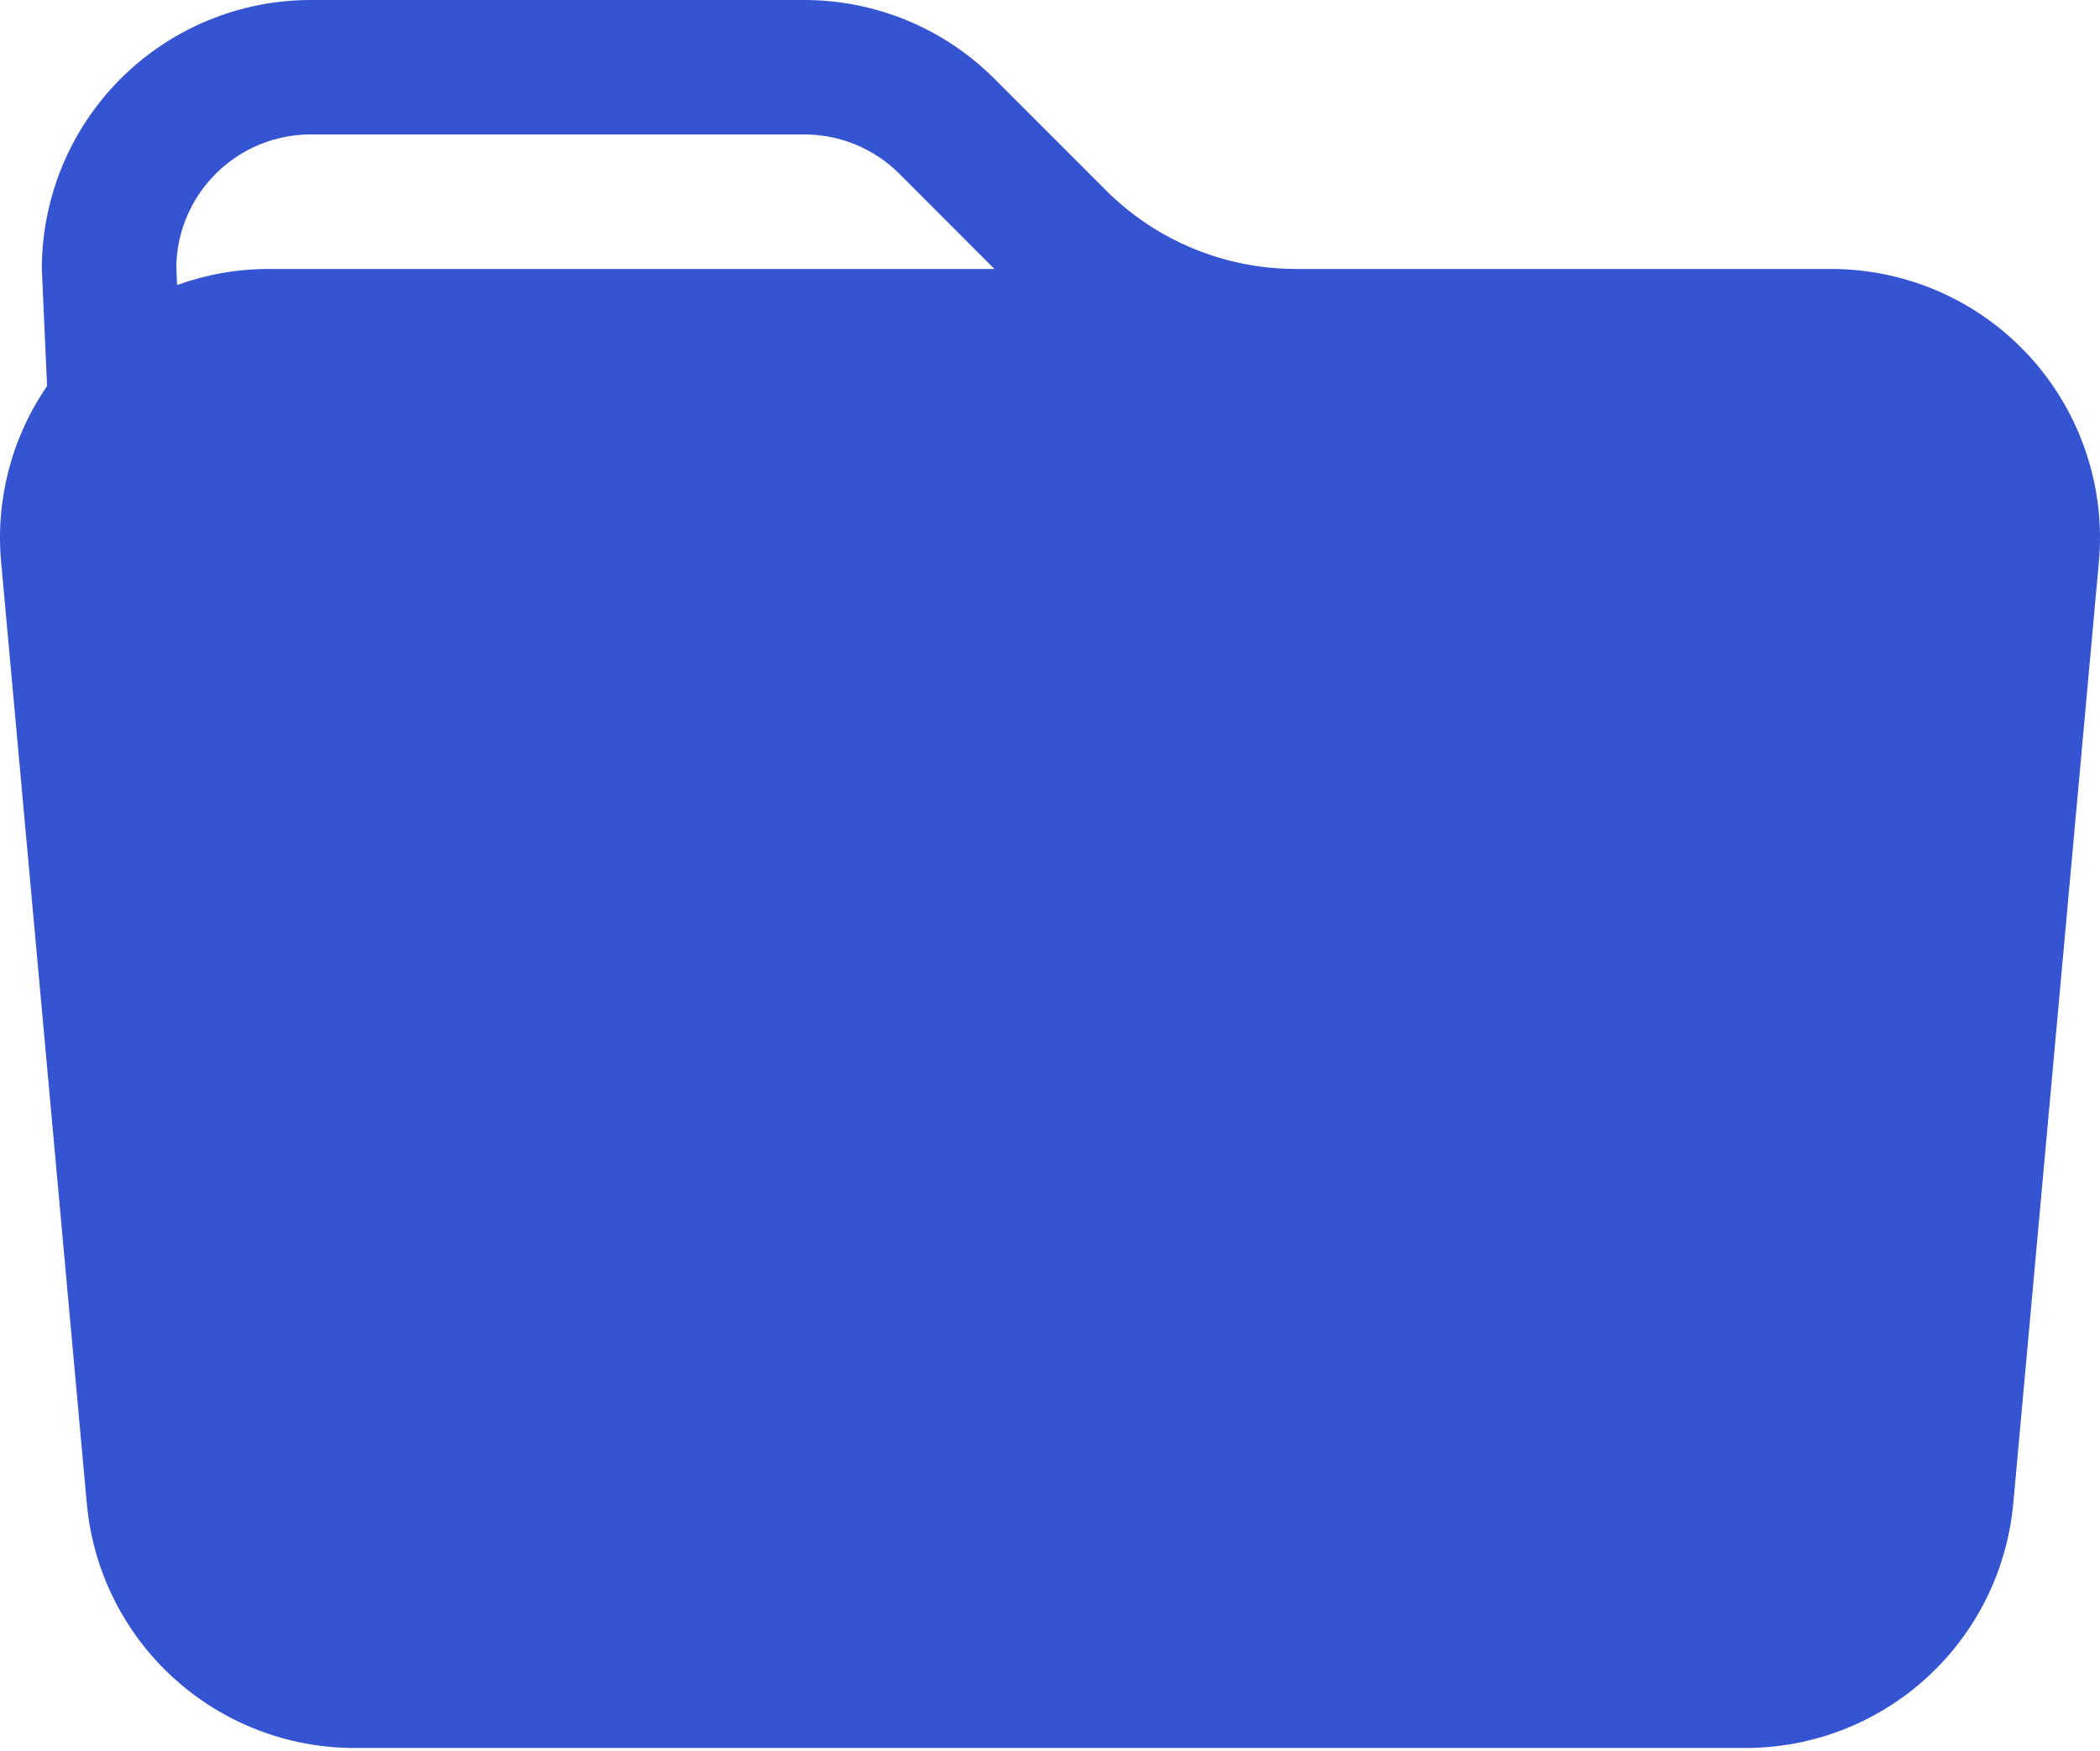
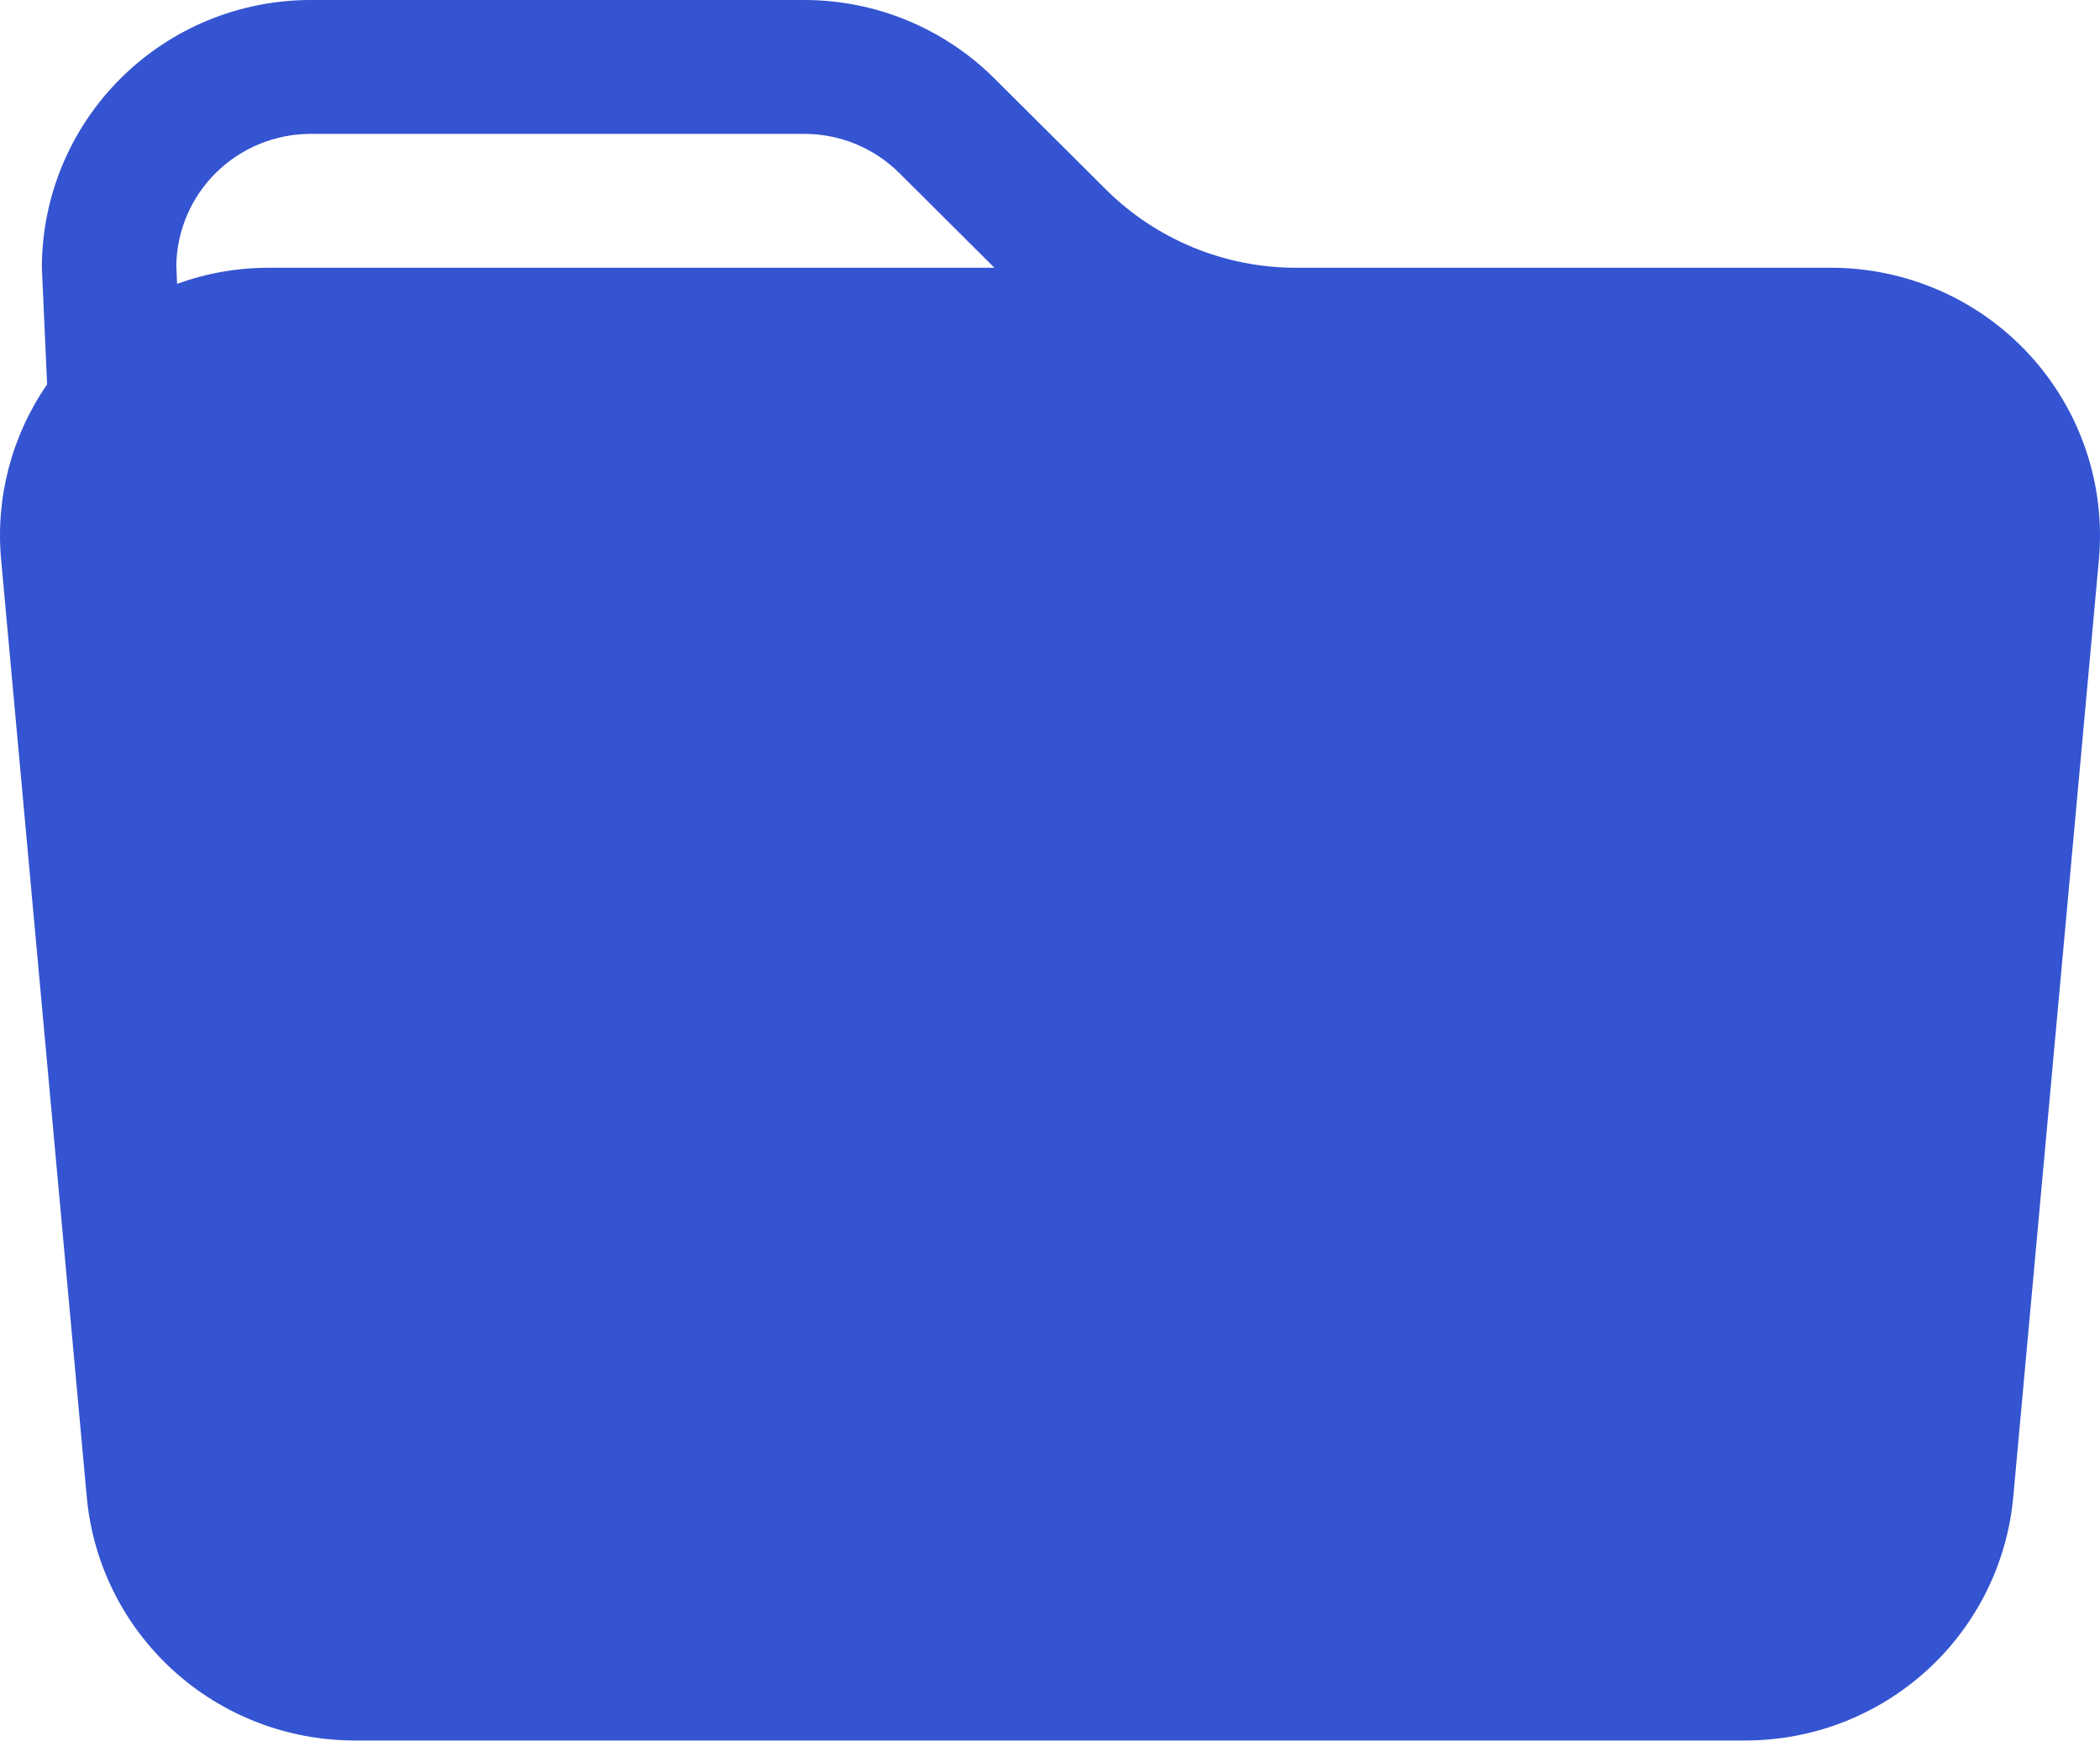
- <svg xmlns="http://www.w3.org/2000/svg" width="24" height="20" viewBox="0 0 24 20" fill="none">
-   <path d="M14.809 3.073H20.927C21.354 3.073 21.776 3.162 22.167 3.334C22.558 3.506 22.908 3.758 23.196 4.073C23.484 4.388 23.703 4.76 23.839 5.165C23.976 5.57 24.026 5.998 23.987 6.423L23.009 17.178C22.939 17.941 22.587 18.651 22.021 19.168C21.455 19.685 20.716 19.972 19.95 19.972H4.05C3.284 19.972 2.545 19.685 1.979 19.168C1.413 18.651 1.061 17.941 0.992 17.178L0.013 6.423C-0.053 5.712 0.133 5 0.538 4.411L0.478 3.073C0.478 2.258 0.802 1.476 1.378 0.9C1.955 0.324 2.736 0 3.551 0H9.192C10.007 0 10.789 0.324 11.365 0.9L12.637 2.172C13.213 2.749 13.995 3.072 14.809 3.073ZM2.024 3.257C2.353 3.137 2.706 3.073 3.075 3.073H11.365L10.279 1.986C9.991 1.698 9.6 1.536 9.192 1.536H3.551C3.149 1.536 2.762 1.694 2.475 1.976C2.188 2.258 2.022 2.641 2.015 3.043L2.024 3.257Z" fill="#3454D1" />
+ <svg xmlns="http://www.w3.org/2000/svg" width="76" height="63" viewBox="0 0 76 63" fill="none">
+   <path d="M46.896 9.692H66.269C67.621 9.692 68.958 9.973 70.195 10.516C71.433 11.059 72.543 11.854 73.454 12.848C74.366 13.843 75.06 15.016 75.491 16.292C75.923 17.569 76.082 18.921 75.96 20.262L72.861 54.185C72.641 56.593 71.526 58.832 69.734 60.463C67.942 62.094 65.602 62.999 63.175 63H12.826C10.399 62.999 8.059 62.094 6.267 60.463C4.475 58.832 3.359 56.593 3.14 54.185L0.041 20.262C-0.167 18.017 0.422 15.771 1.705 13.913L1.515 9.692C1.515 7.122 2.54 4.656 4.365 2.839C6.189 1.021 8.664 0 11.245 0H29.11C31.69 0.001 34.164 1.022 35.989 2.84L40.017 6.852C41.841 8.67 44.316 9.692 46.896 9.692ZM6.409 10.274C7.45 9.896 8.569 9.692 9.737 9.692H35.989L32.549 6.266C31.637 5.357 30.4 4.846 29.11 4.846H11.245C9.971 4.846 8.747 5.344 7.837 6.233C6.927 7.122 6.404 8.331 6.38 9.6L6.409 10.274Z" fill="#3454D1" />
</svg>
